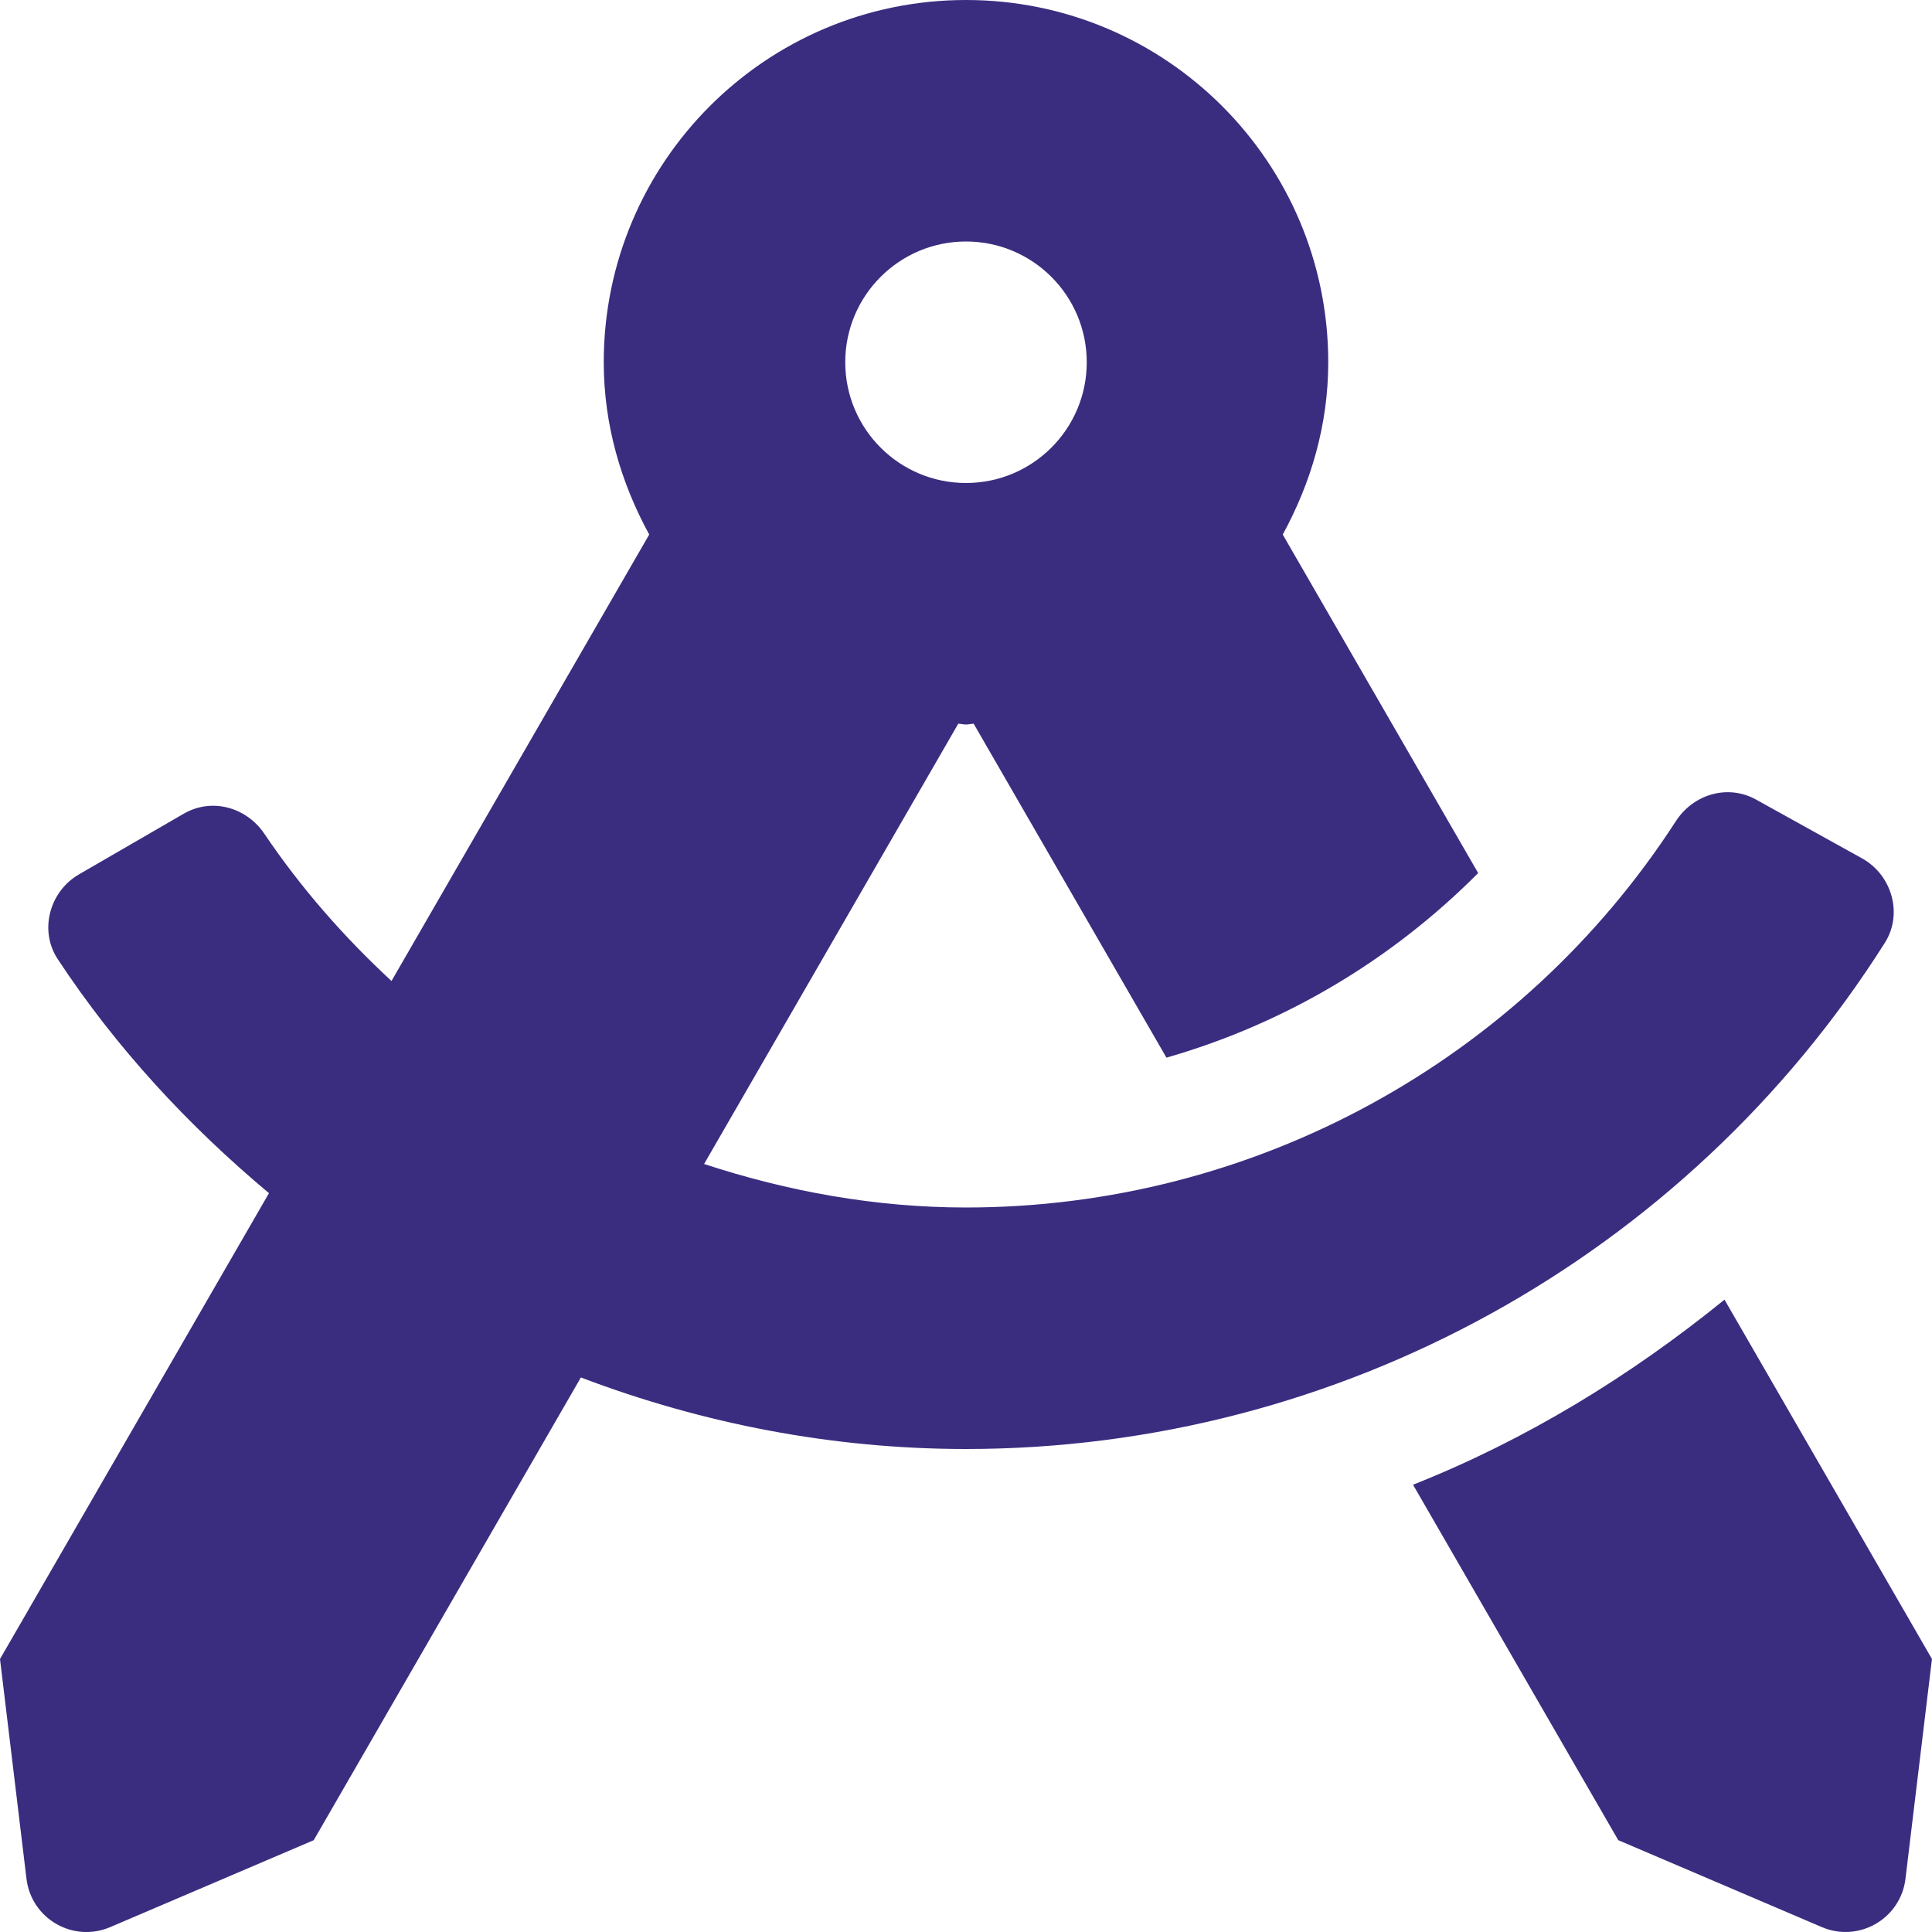
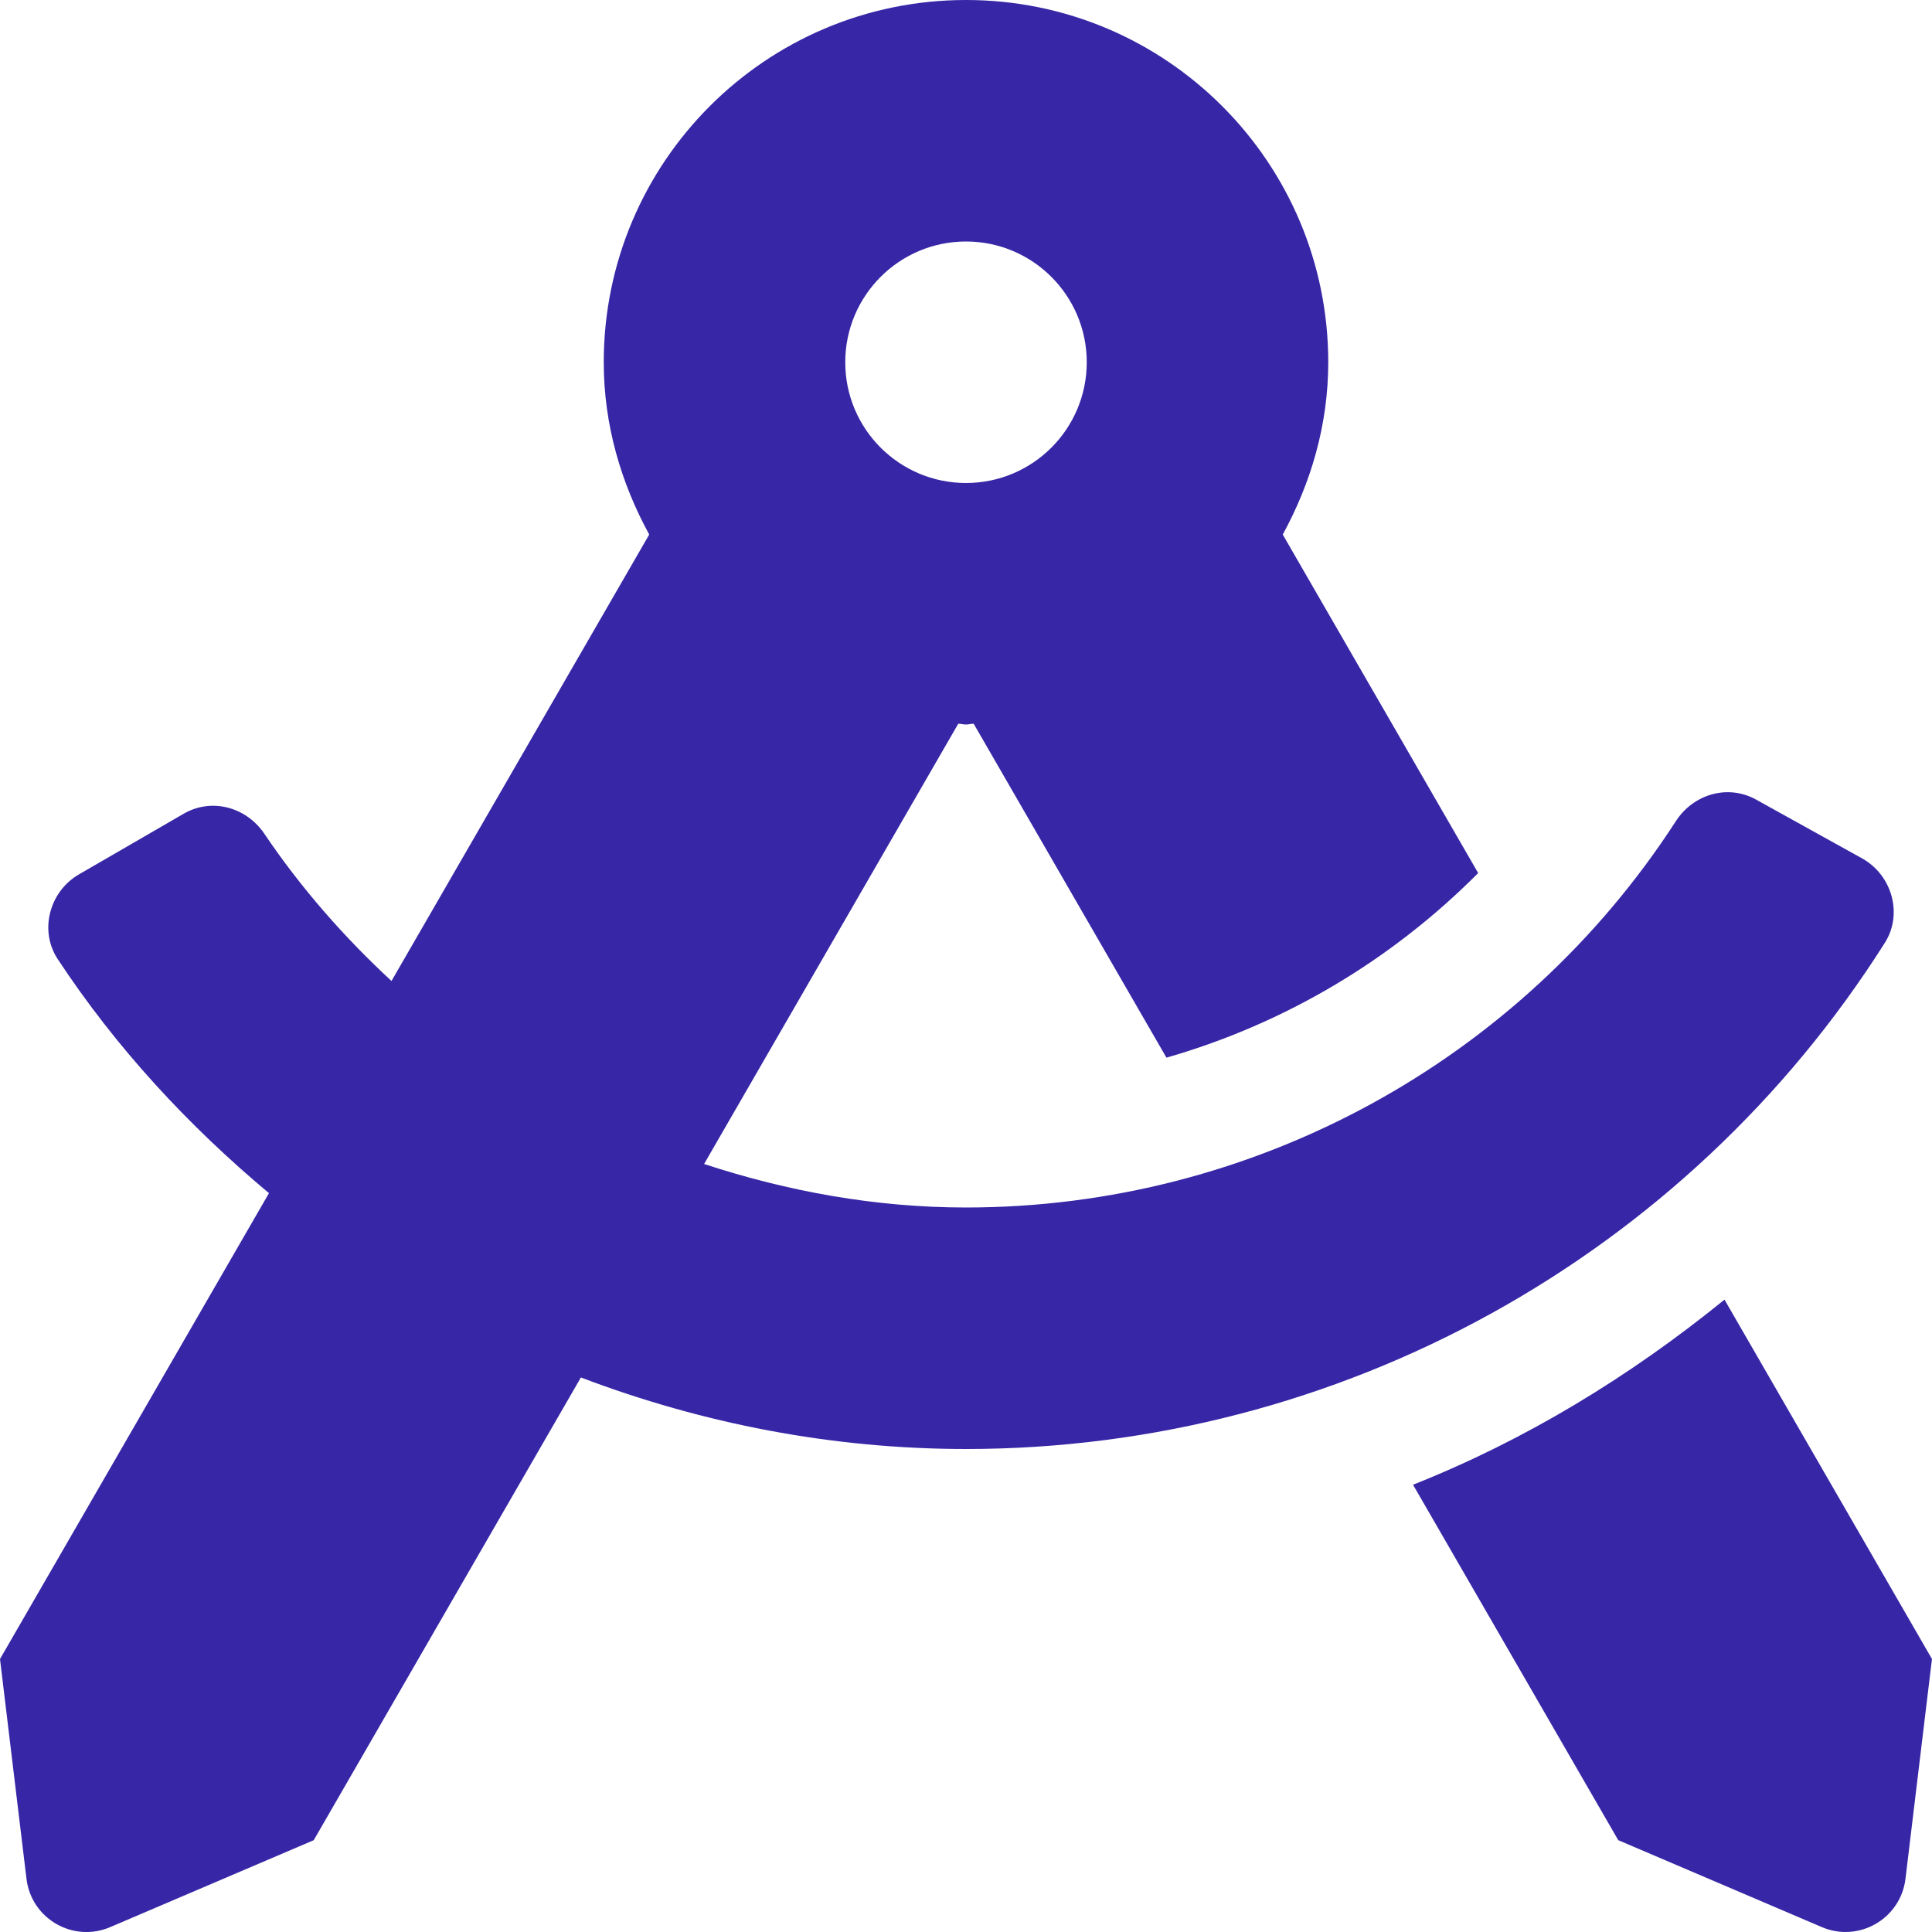
<svg xmlns="http://www.w3.org/2000/svg" viewBox="0 0 512 512">
-   <path d="M457.01 344.42c-25.05 20.33-52.63 37.18-82.54 49.05l54.38 94.19 53.95 23.04c9.81 4.19 20.89-2.21 22.17-12.8l7.02-58.25-54.98-95.23zm42.49-94.56c4.86-7.67 1.89-17.99-6.05-22.39l-28.07-15.57c-7.48-4.15-16.61-1.46-21.26 5.72C403.01 281.15 332.25 320 256 320c-23.93 0-47.23-4.25-69.41-11.53l67.36-116.68c.7.02 1.34.21 2.04.21s1.35-.19 2.04-.21l51.09 88.5c31.23-8.96 59.56-25.75 82.61-48.92l-51.79-89.71C347.39 128.03 352 112.63 352 96c0-53.02-42.98-96-96-96s-96 42.98-96 96c0 16.63 4.61 32.03 12.05 45.66l-68.3 118.31c-12.55-11.61-23.96-24.59-33.68-39-4.79-7.1-13.97-9.62-21.38-5.33l-27.75 16.07c-7.85 4.54-10.63 14.9-5.64 22.47 15.57 23.64 34.69 44.21 55.98 62.02L0 439.66l7.02 58.25c1.28 10.59 12.36 16.99 22.17 12.8l53.95-23.04 70.8-122.63C186.13 377.28 220.62 384 256 384c99.05 0 190.88-51.01 243.5-134.14zM256 64c17.67 0 32 14.33 32 32s-14.33 32-32 32-32-14.33-32-32 14.33-32 32-32z" fill="#3a2d80" />
+   <path d="M457.01 344.42c-25.05 20.33-52.63 37.18-82.54 49.05l54.38 94.19 53.95 23.04c9.81 4.19 20.89-2.21 22.17-12.8l7.02-58.25-54.98-95.23zm42.49-94.56c4.86-7.67 1.89-17.99-6.05-22.39l-28.07-15.57c-7.48-4.15-16.61-1.46-21.26 5.72C403.01 281.15 332.25 320 256 320c-23.93 0-47.23-4.25-69.41-11.53l67.36-116.68c.7.02 1.34.21 2.04.21s1.35-.19 2.04-.21l51.09 88.5c31.23-8.96 59.56-25.75 82.61-48.92l-51.79-89.71C347.39 128.03 352 112.63 352 96c0-53.02-42.98-96-96-96s-96 42.98-96 96c0 16.63 4.61 32.03 12.05 45.66l-68.3 118.31c-12.55-11.61-23.96-24.59-33.68-39-4.79-7.1-13.97-9.62-21.38-5.33l-27.75 16.07c-7.85 4.54-10.63 14.9-5.64 22.47 15.57 23.64 34.69 44.21 55.98 62.02L0 439.66l7.02 58.25c1.28 10.59 12.36 16.99 22.17 12.8l53.95-23.04 70.8-122.63C186.13 377.28 220.62 384 256 384c99.05 0 190.88-51.01 243.5-134.14zM256 64c17.67 0 32 14.33 32 32s-14.33 32-32 32-32-14.33-32-32 14.33-32 32-32z" fill="#3726a6" />
</svg>
